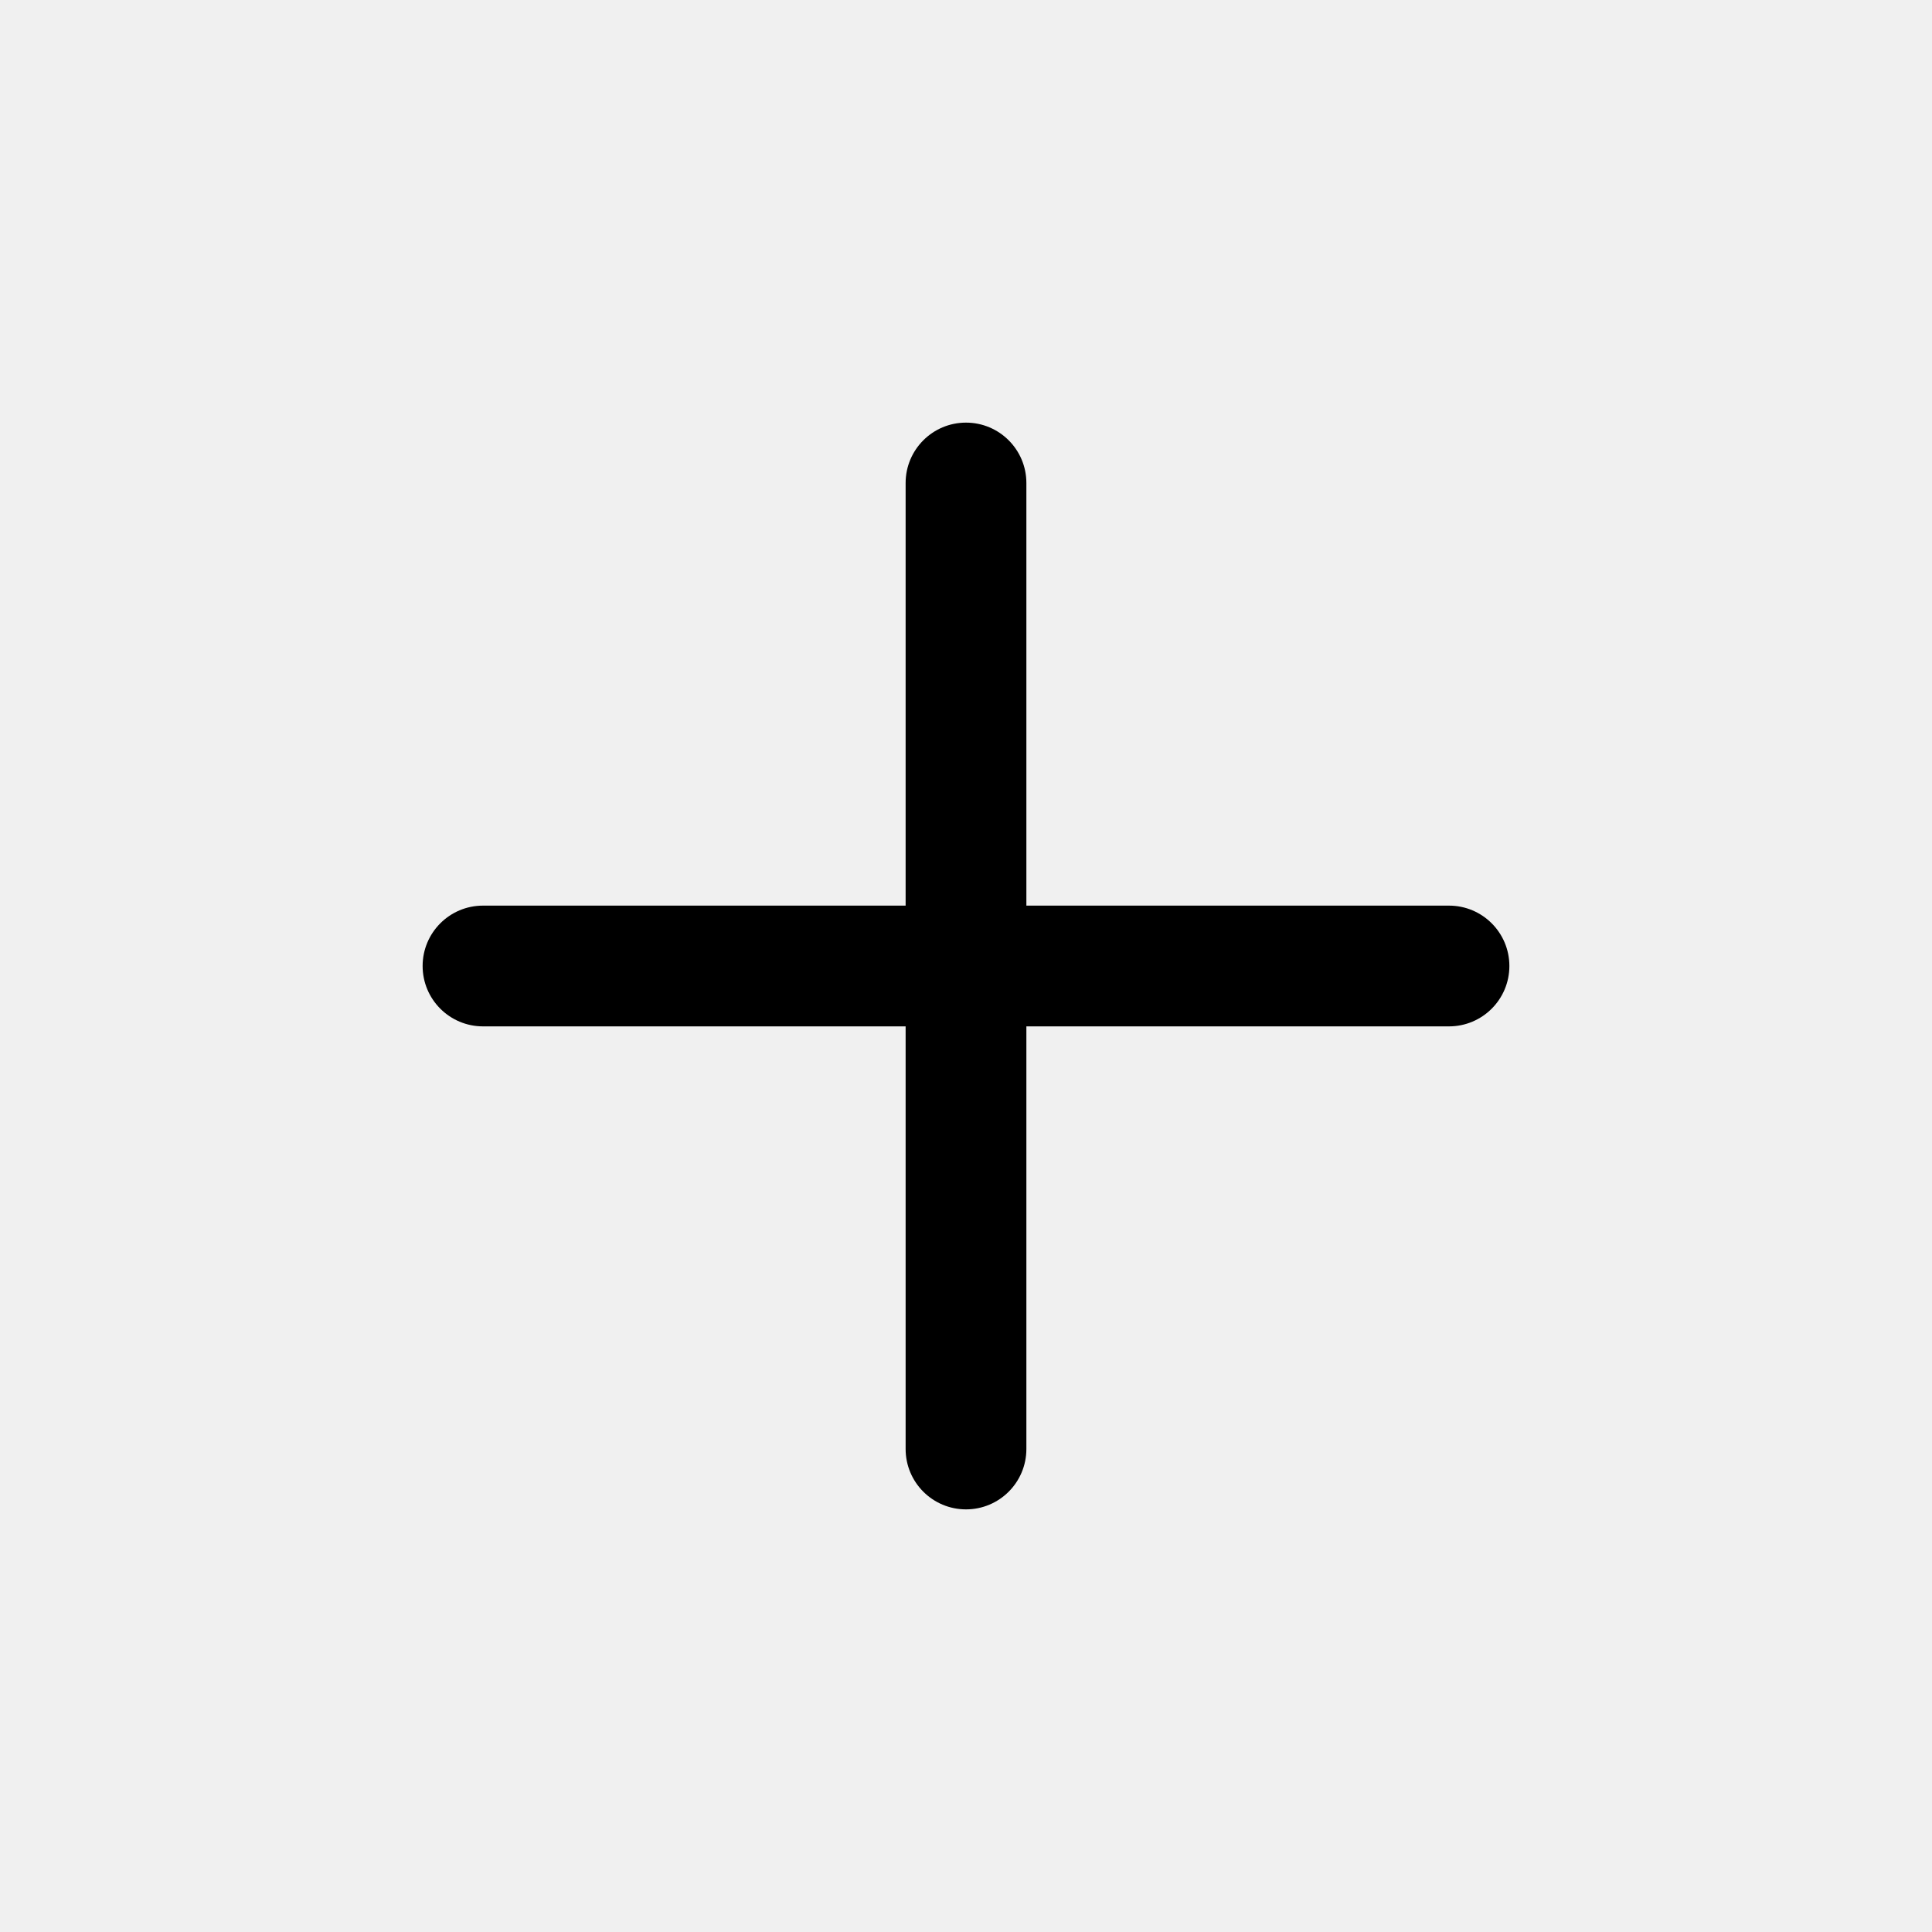
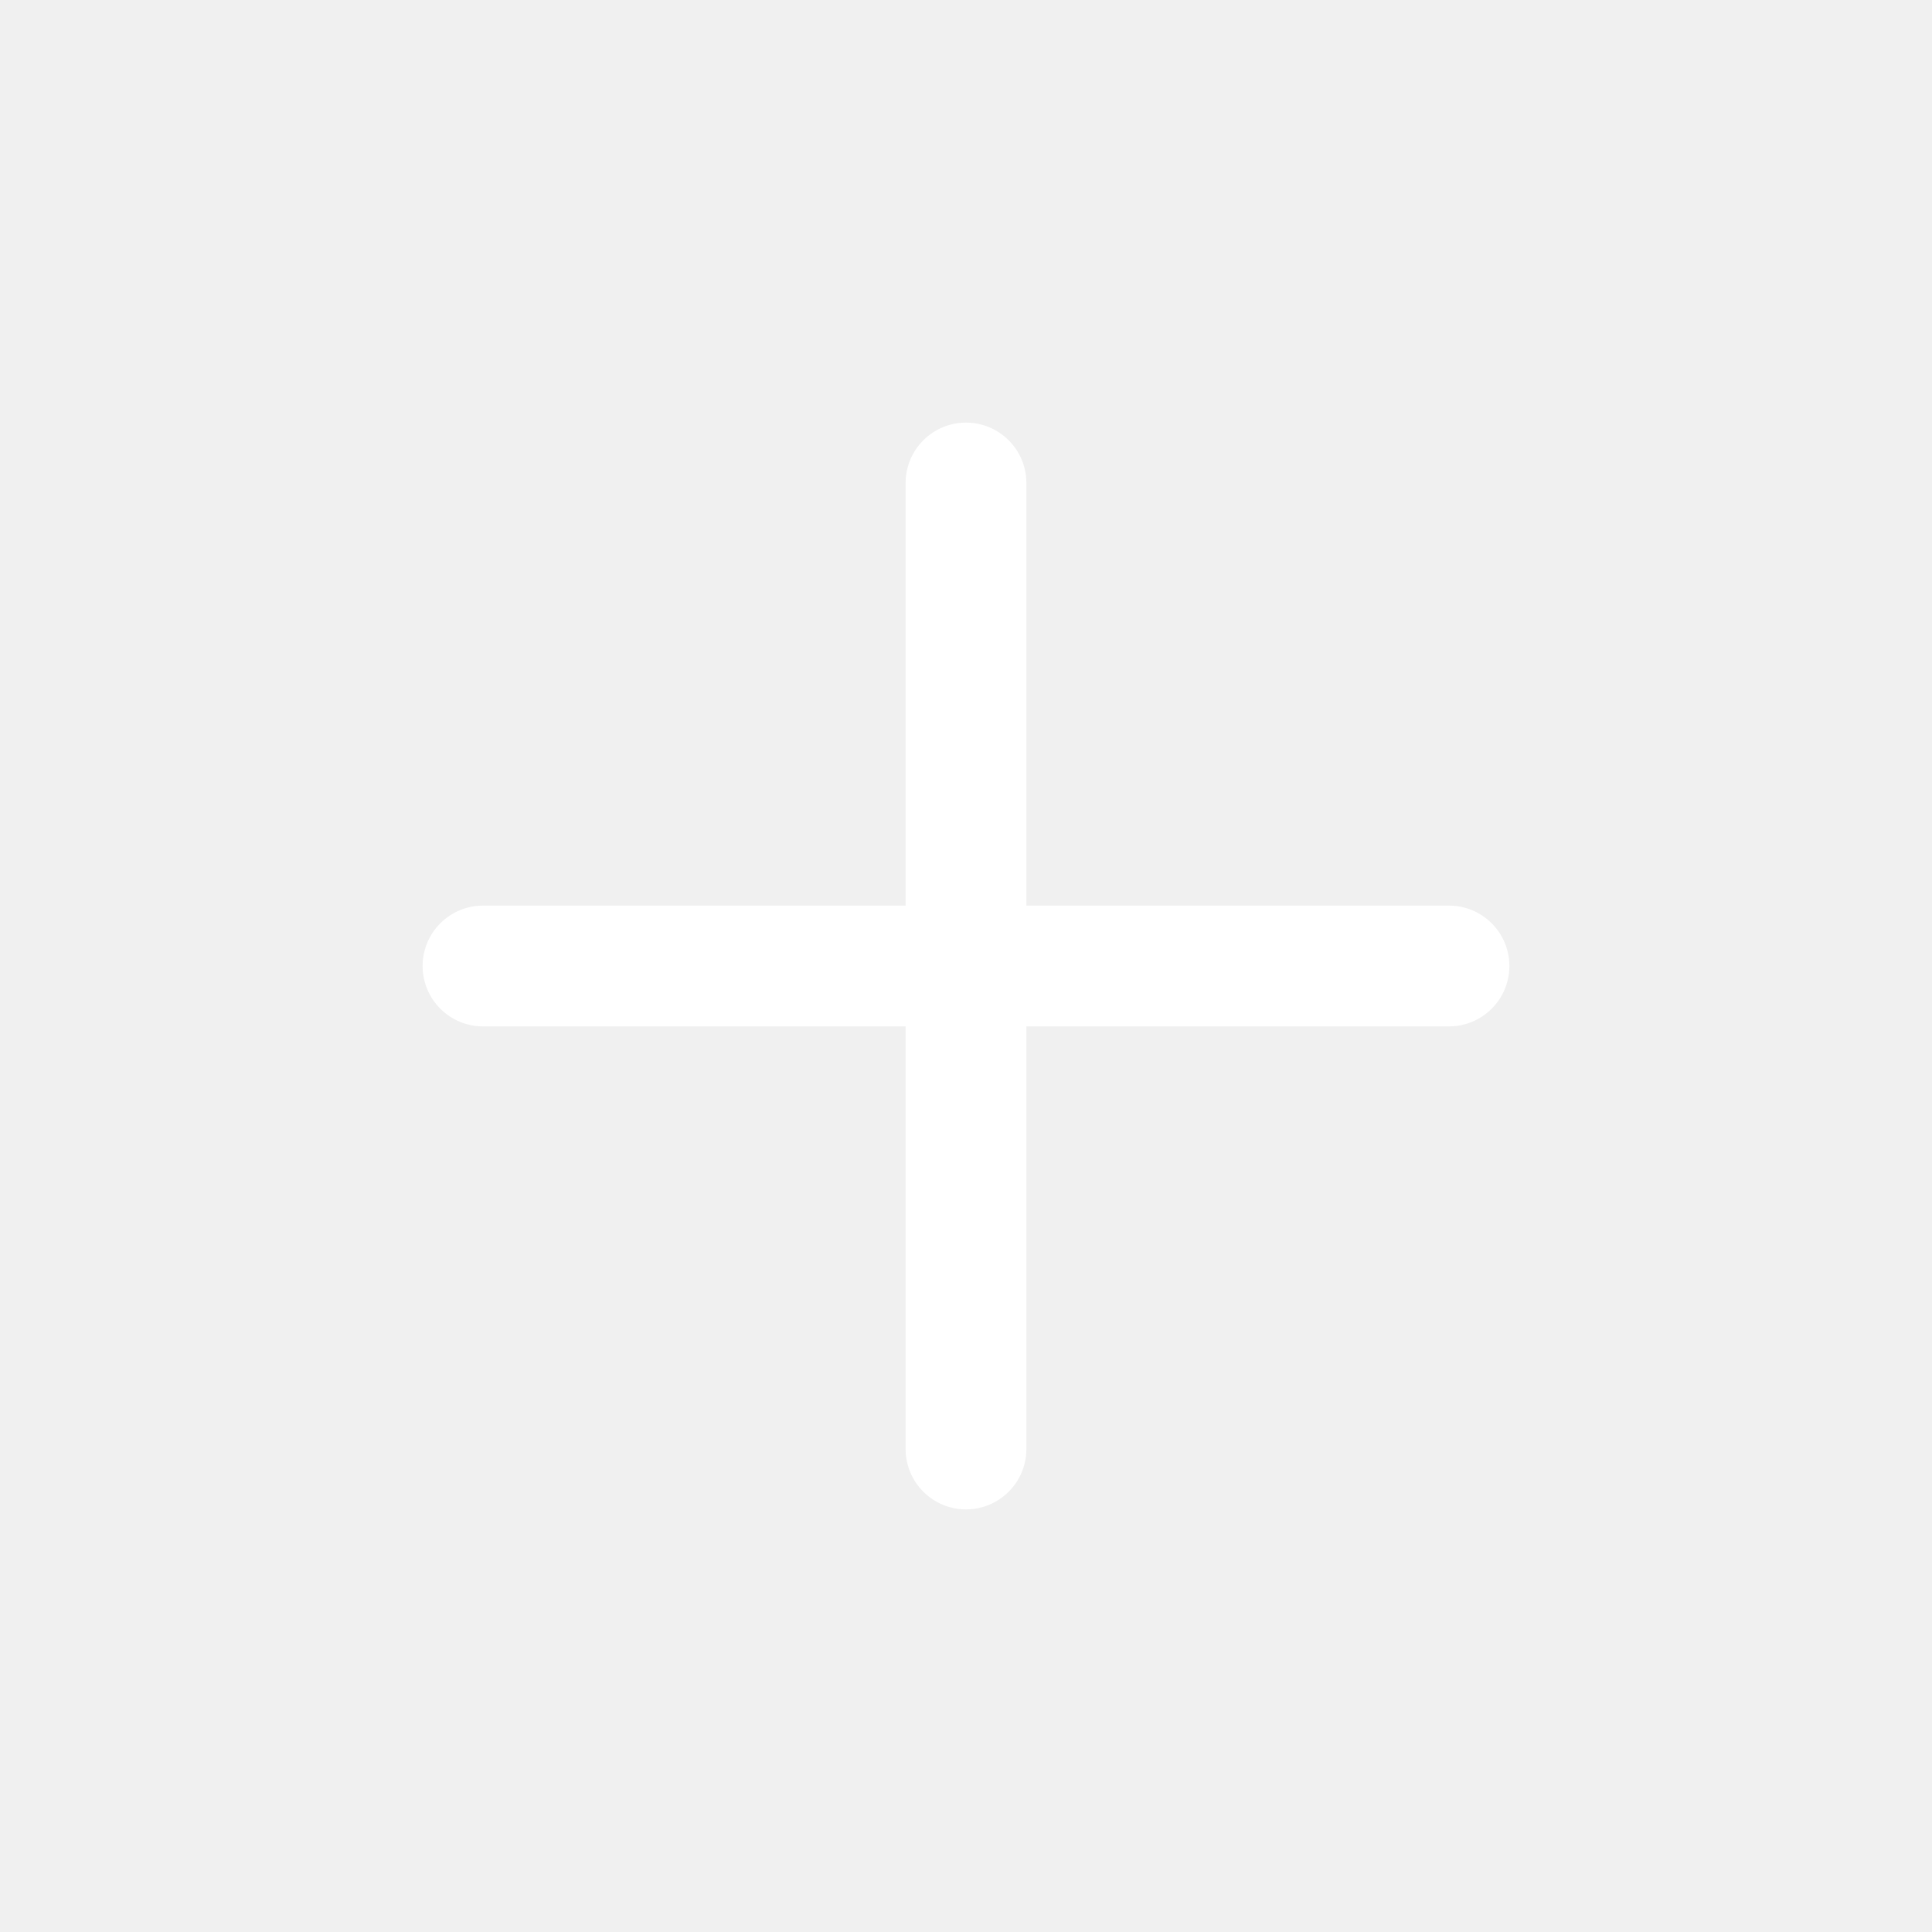
- <svg xmlns="http://www.w3.org/2000/svg" class="bi bi-plus" width="1em" height="1em" viewBox="0 0 16 16" fill="#000000">
+ <svg xmlns="http://www.w3.org/2000/svg" class="bi bi-plus" width="1em" height="1em" viewBox="0 0 16 16" fill="#FFF">
  <path fill-rule="evenodd" d="M8 3.5a.5.5 0 0 1 .5.5v4a.5.5 0 0 1-.5.5H4a.5.5 0 0 1 0-1h3.5V4a.5.5 0 0 1 .5-.5z" />
  <path fill-rule="evenodd" d="M7.5 8a.5.5 0 0 1 .5-.5h4a.5.5 0 0 1 0 1H8.5V12a.5.5 0 0 1-1 0V8z" />
</svg>
